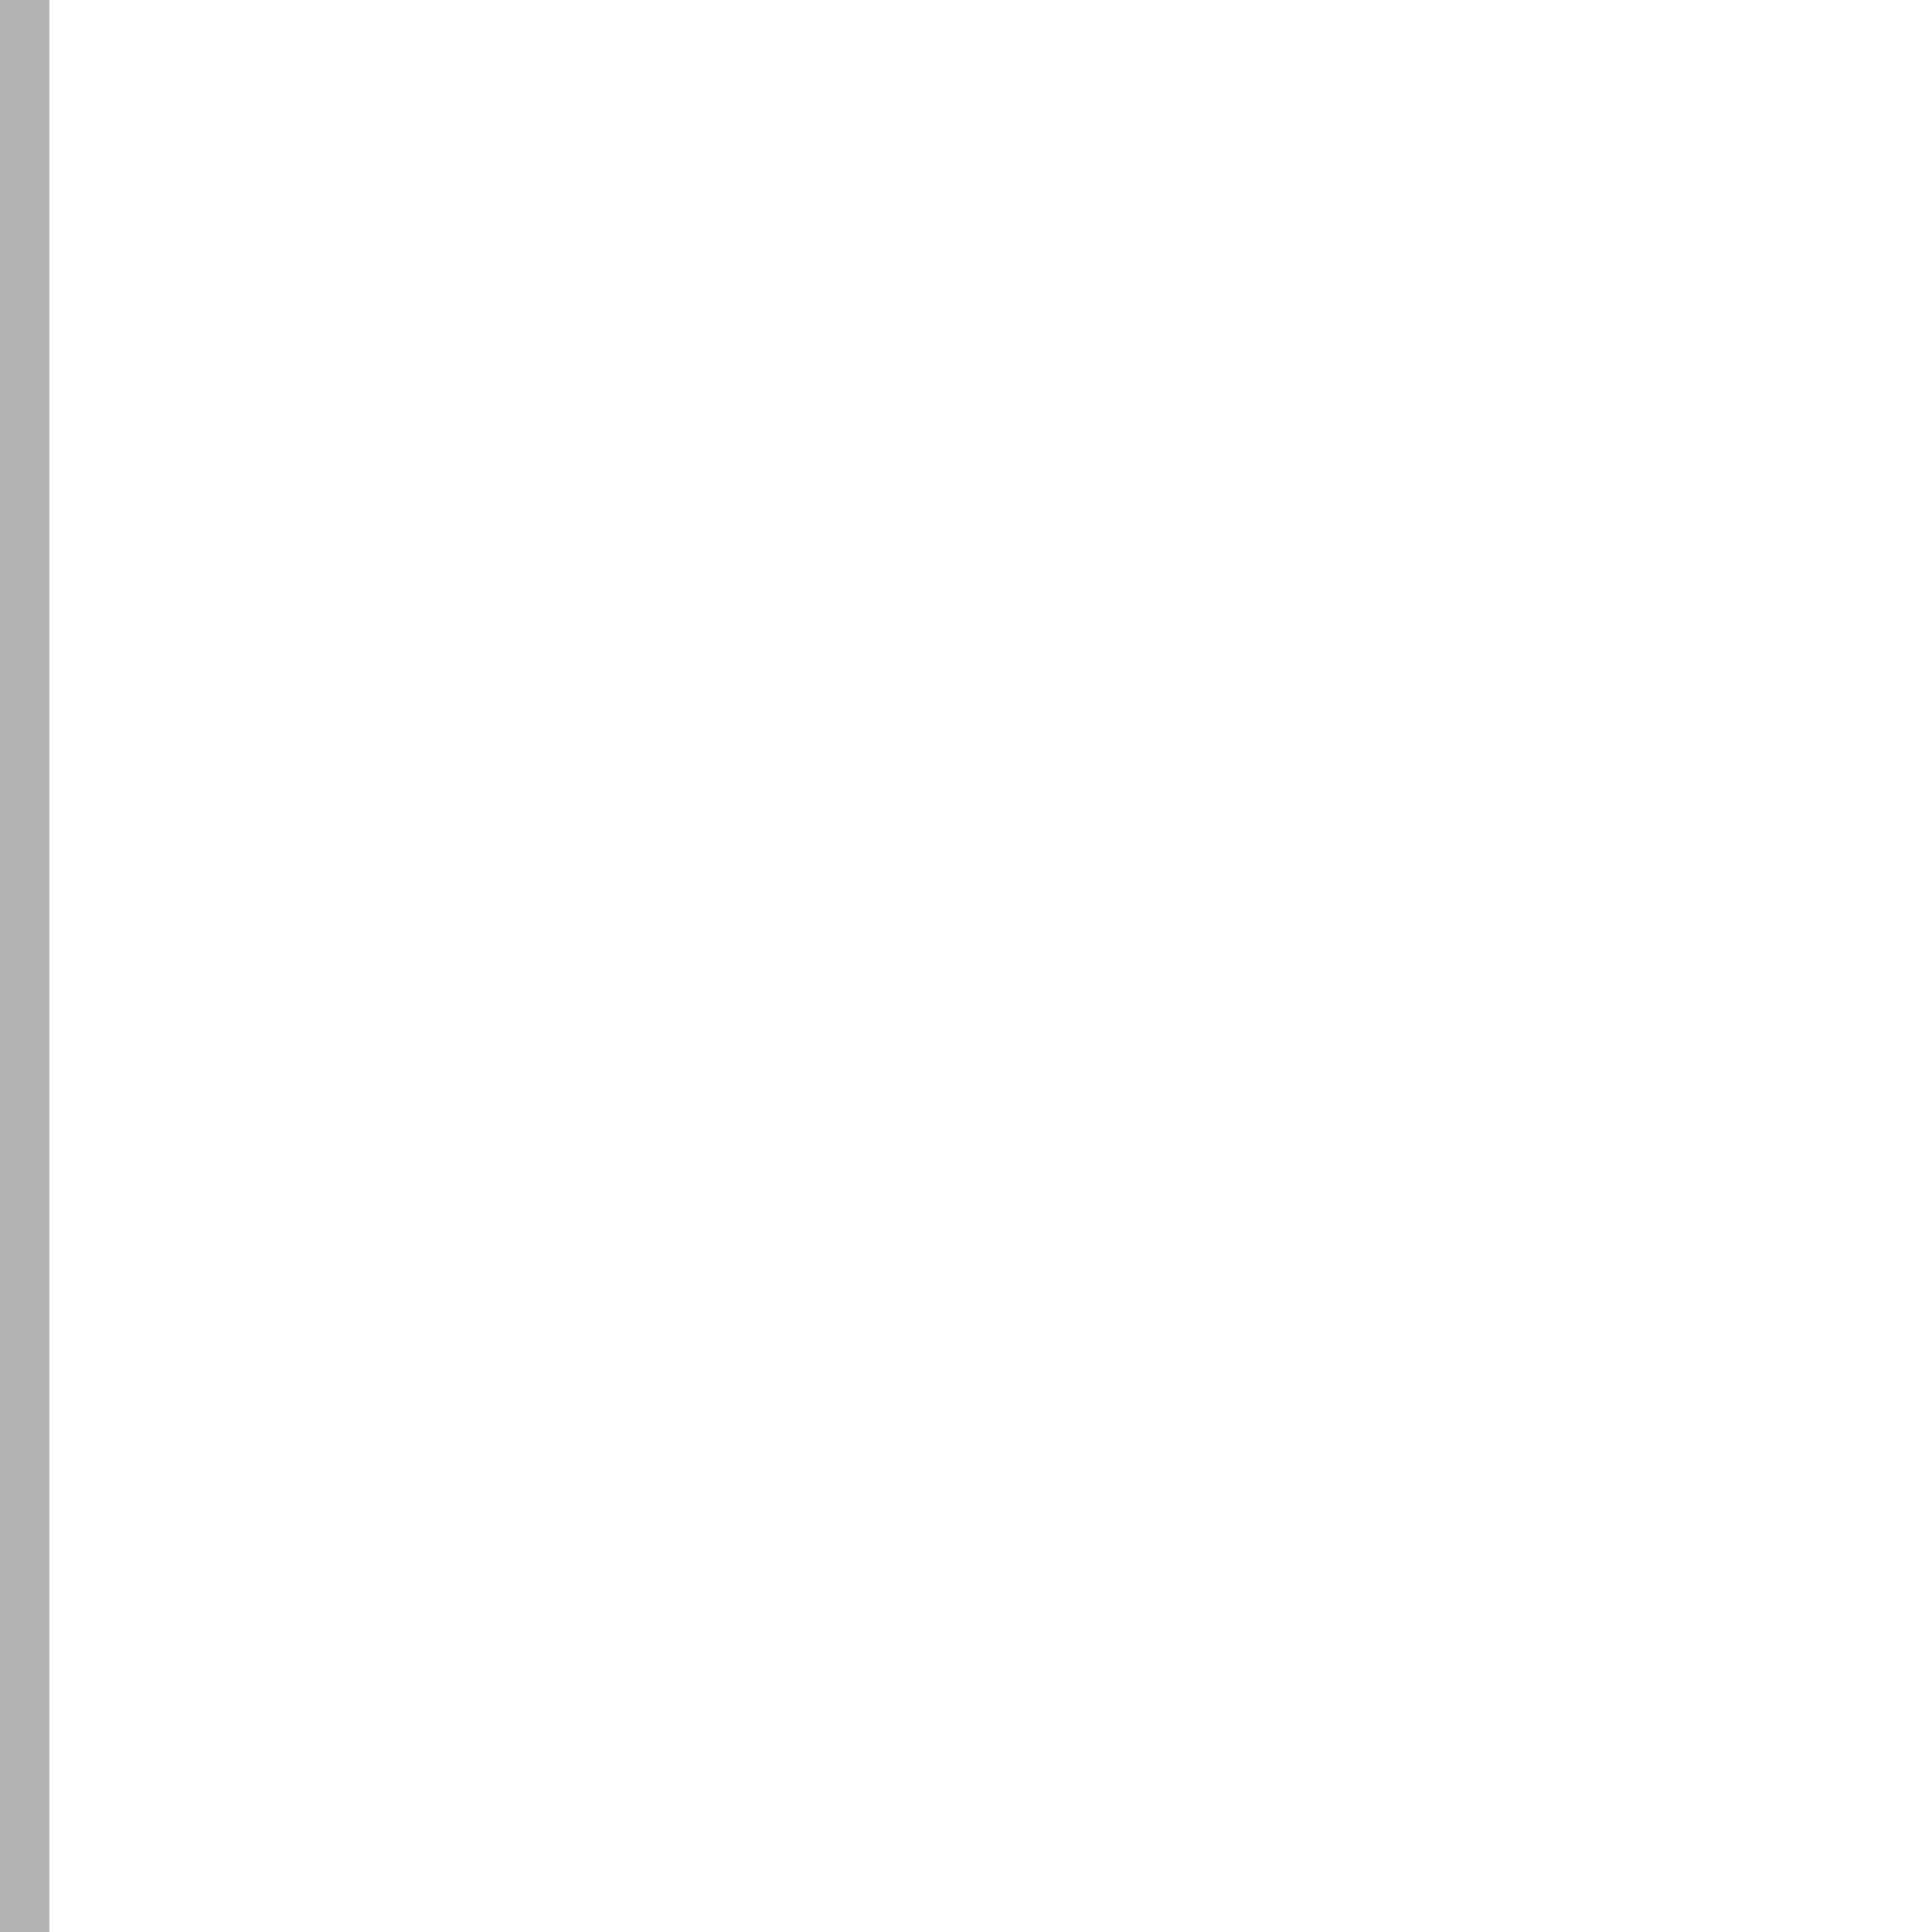
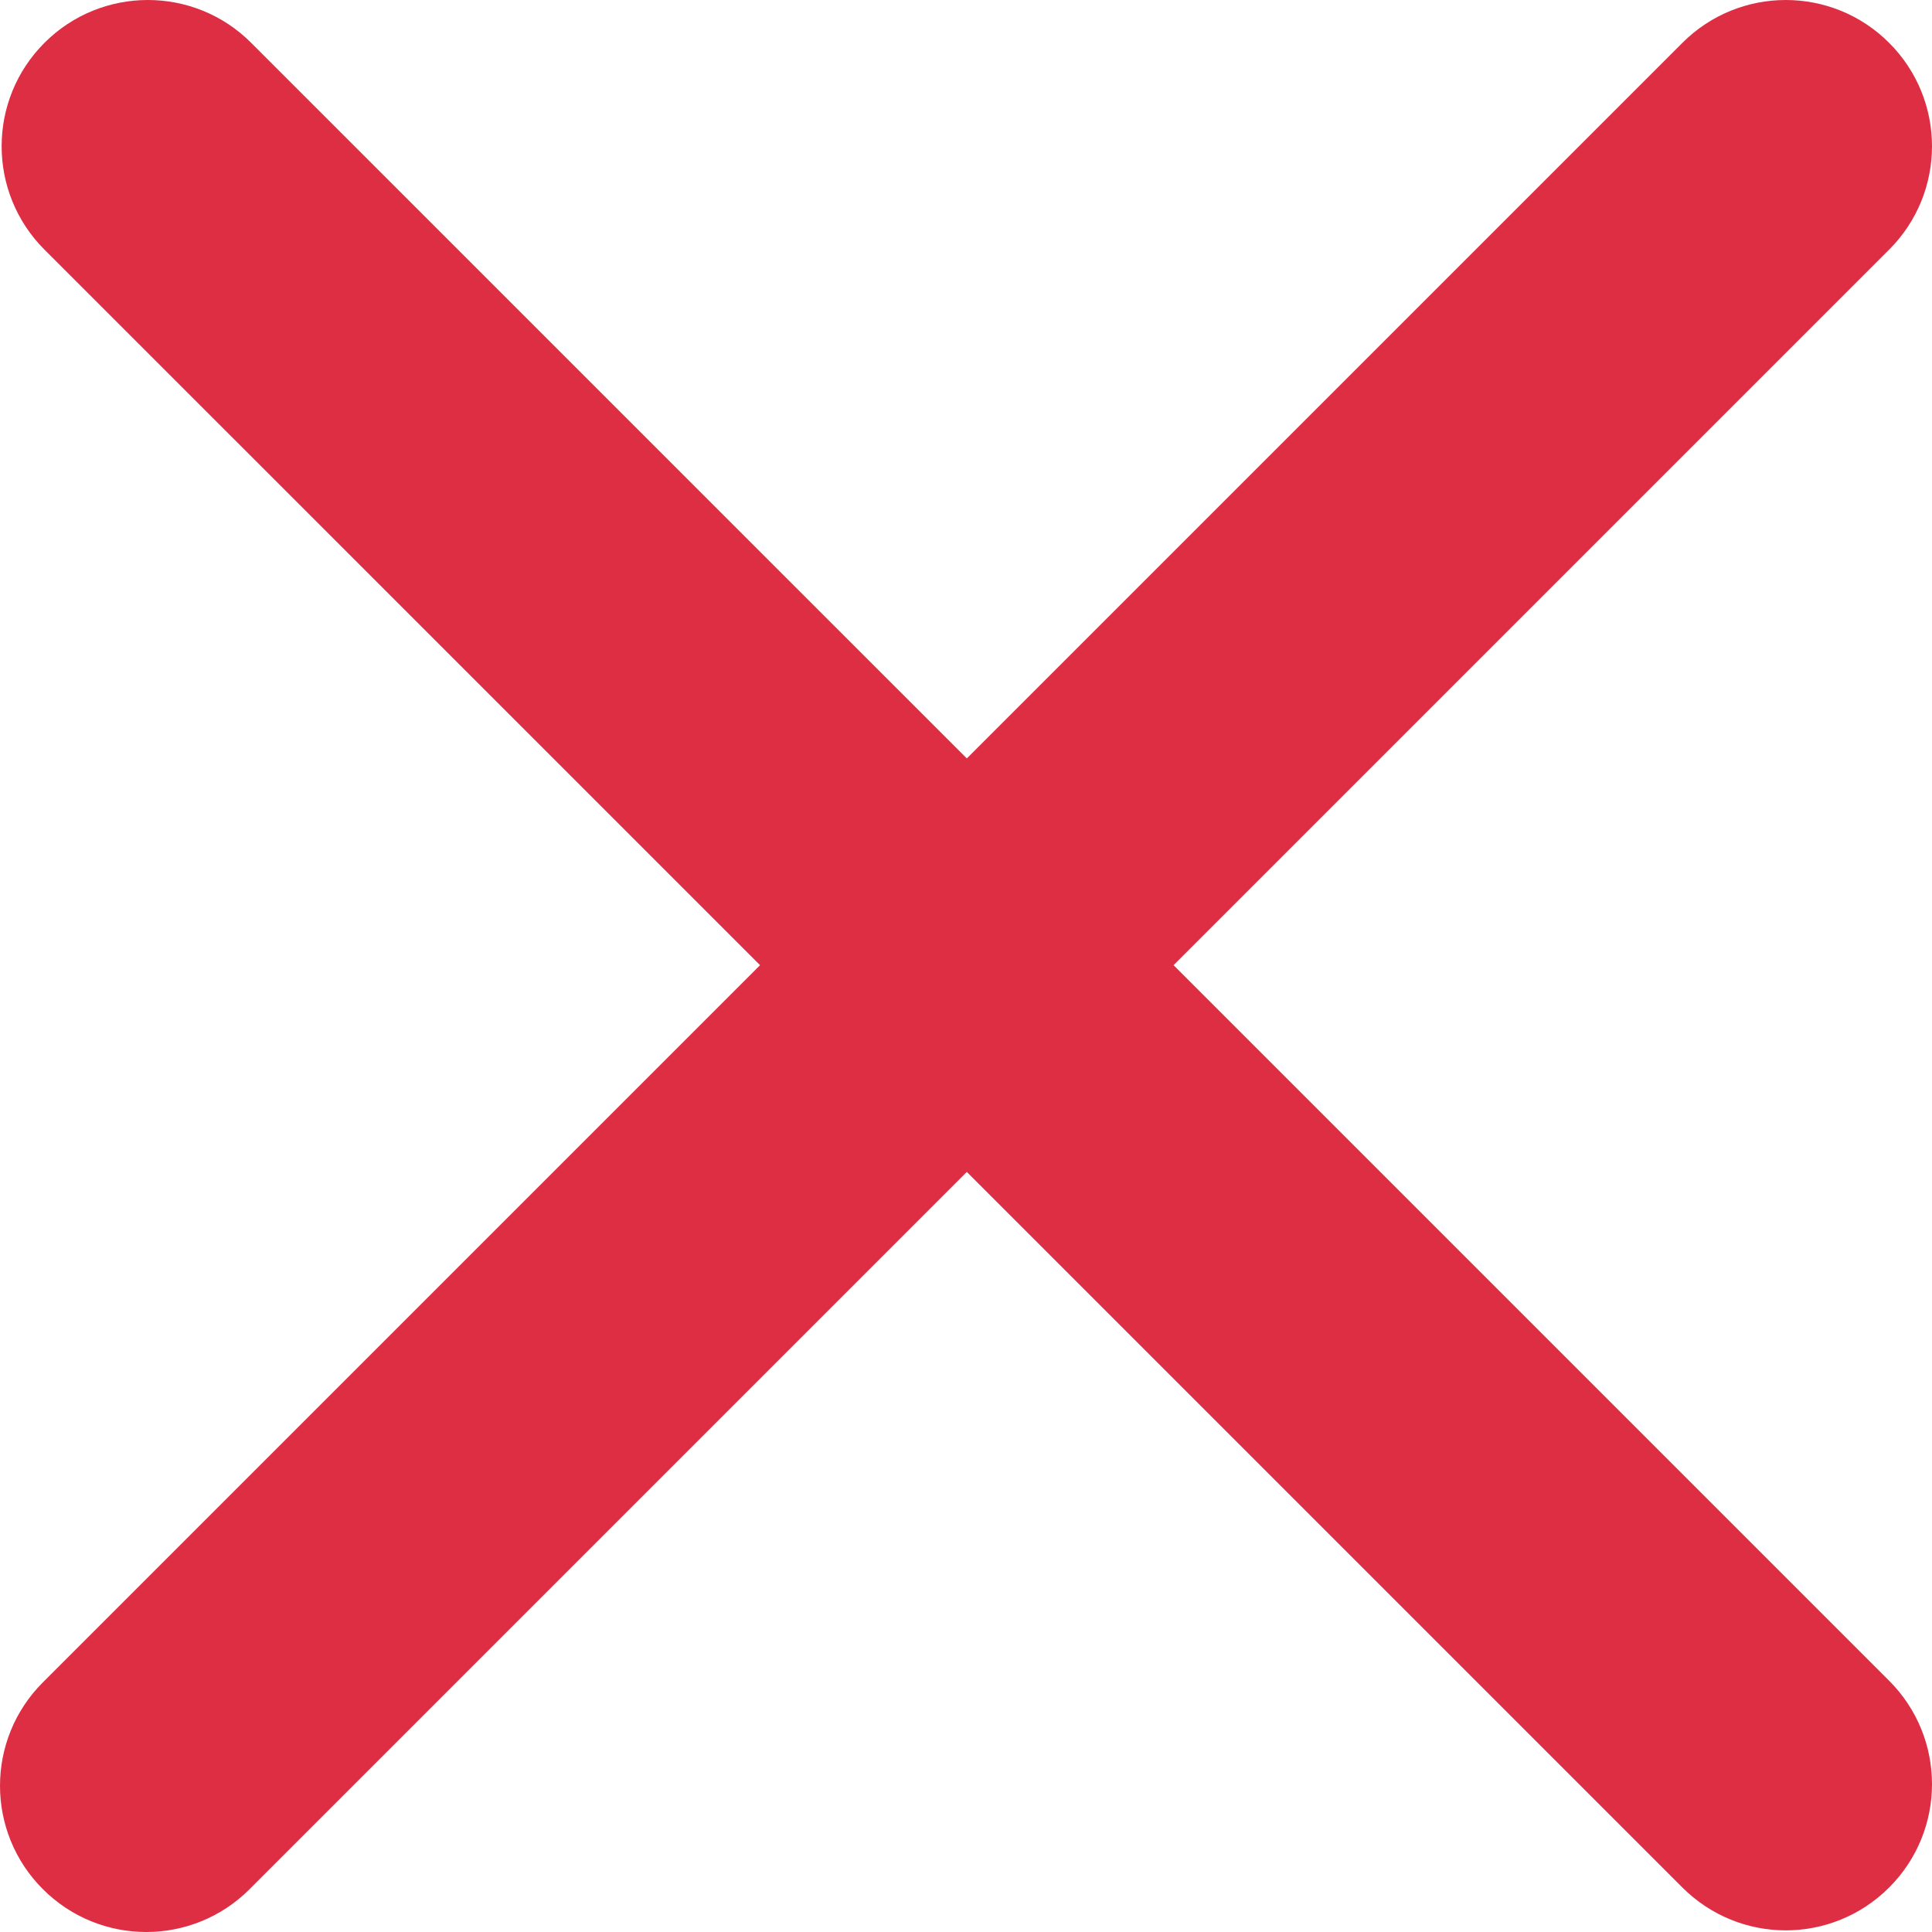
- <svg xmlns="http://www.w3.org/2000/svg" width="11px" height="11px" viewBox="0 0 11 11" version="1.1">
-   <defs />
-   <g id="Page-1" stroke="none" stroke-width="1" fill="none" fill-rule="evenodd" fill-opacity="0.3" font-family="FontAwesome" font-size="14" font-weight="normal">
-     <g id="Artboard" transform="translate(-170, -70)" fill="#000000">
-       <text id="times---FontAwesome">
-         <tspan x="170" y="80"></tspan>
-       </text>
+ <svg xmlns="http://www.w3.org/2000/svg" version="1.1" id="Capa_1" x="0px" y="0px" viewBox="0 0 469.785 469.785" style="enable-background:new 0 0 469.785 469.785;" xml:space="preserve">
+   <g transform="matrix(1.25 0 0 -1.25 0 45)">
+     <g>
+       <g>
+         <path style="fill:#DD2E44;" d="M228.294-151.753L367.489-12.558c11.116,11.105,11.116,29.116,0,40.22     c-11.105,11.116-29.104,11.116-40.22,0L188.073-111.533L48.866,27.663c-11.093,11.116-29.116,11.116-40.22,0     c-11.105-11.105-11.105-29.116,0-40.22l139.207-139.196L8.338-291.268c-11.116-11.116-11.116-29.116,0-40.22     c5.552-5.564,12.834-8.34,20.116-8.34c7.27,0,14.552,2.776,20.105,8.34l139.514,139.514l139.196-139.196     c5.564-5.552,12.834-8.34,20.116-8.34c7.27,0,14.552,2.788,20.105,8.34c11.116,11.105,11.116,29.104,0,40.22L228.294-151.753z" />
+       </g>
    </g>
  </g>
+   <g>
+ </g>
+   <g>
+ </g>
+   <g>
+ </g>
+   <g>
+ </g>
+   <g>
+ </g>
+   <g>
+ </g>
+   <g>
+ </g>
+   <g>
+ </g>
+   <g>
+ </g>
+   <g>
+ </g>
+   <g>
+ </g>
+   <g>
+ </g>
+   <g>
+ </g>
+   <g>
+ </g>
+   <g>
+ </g>
</svg>
